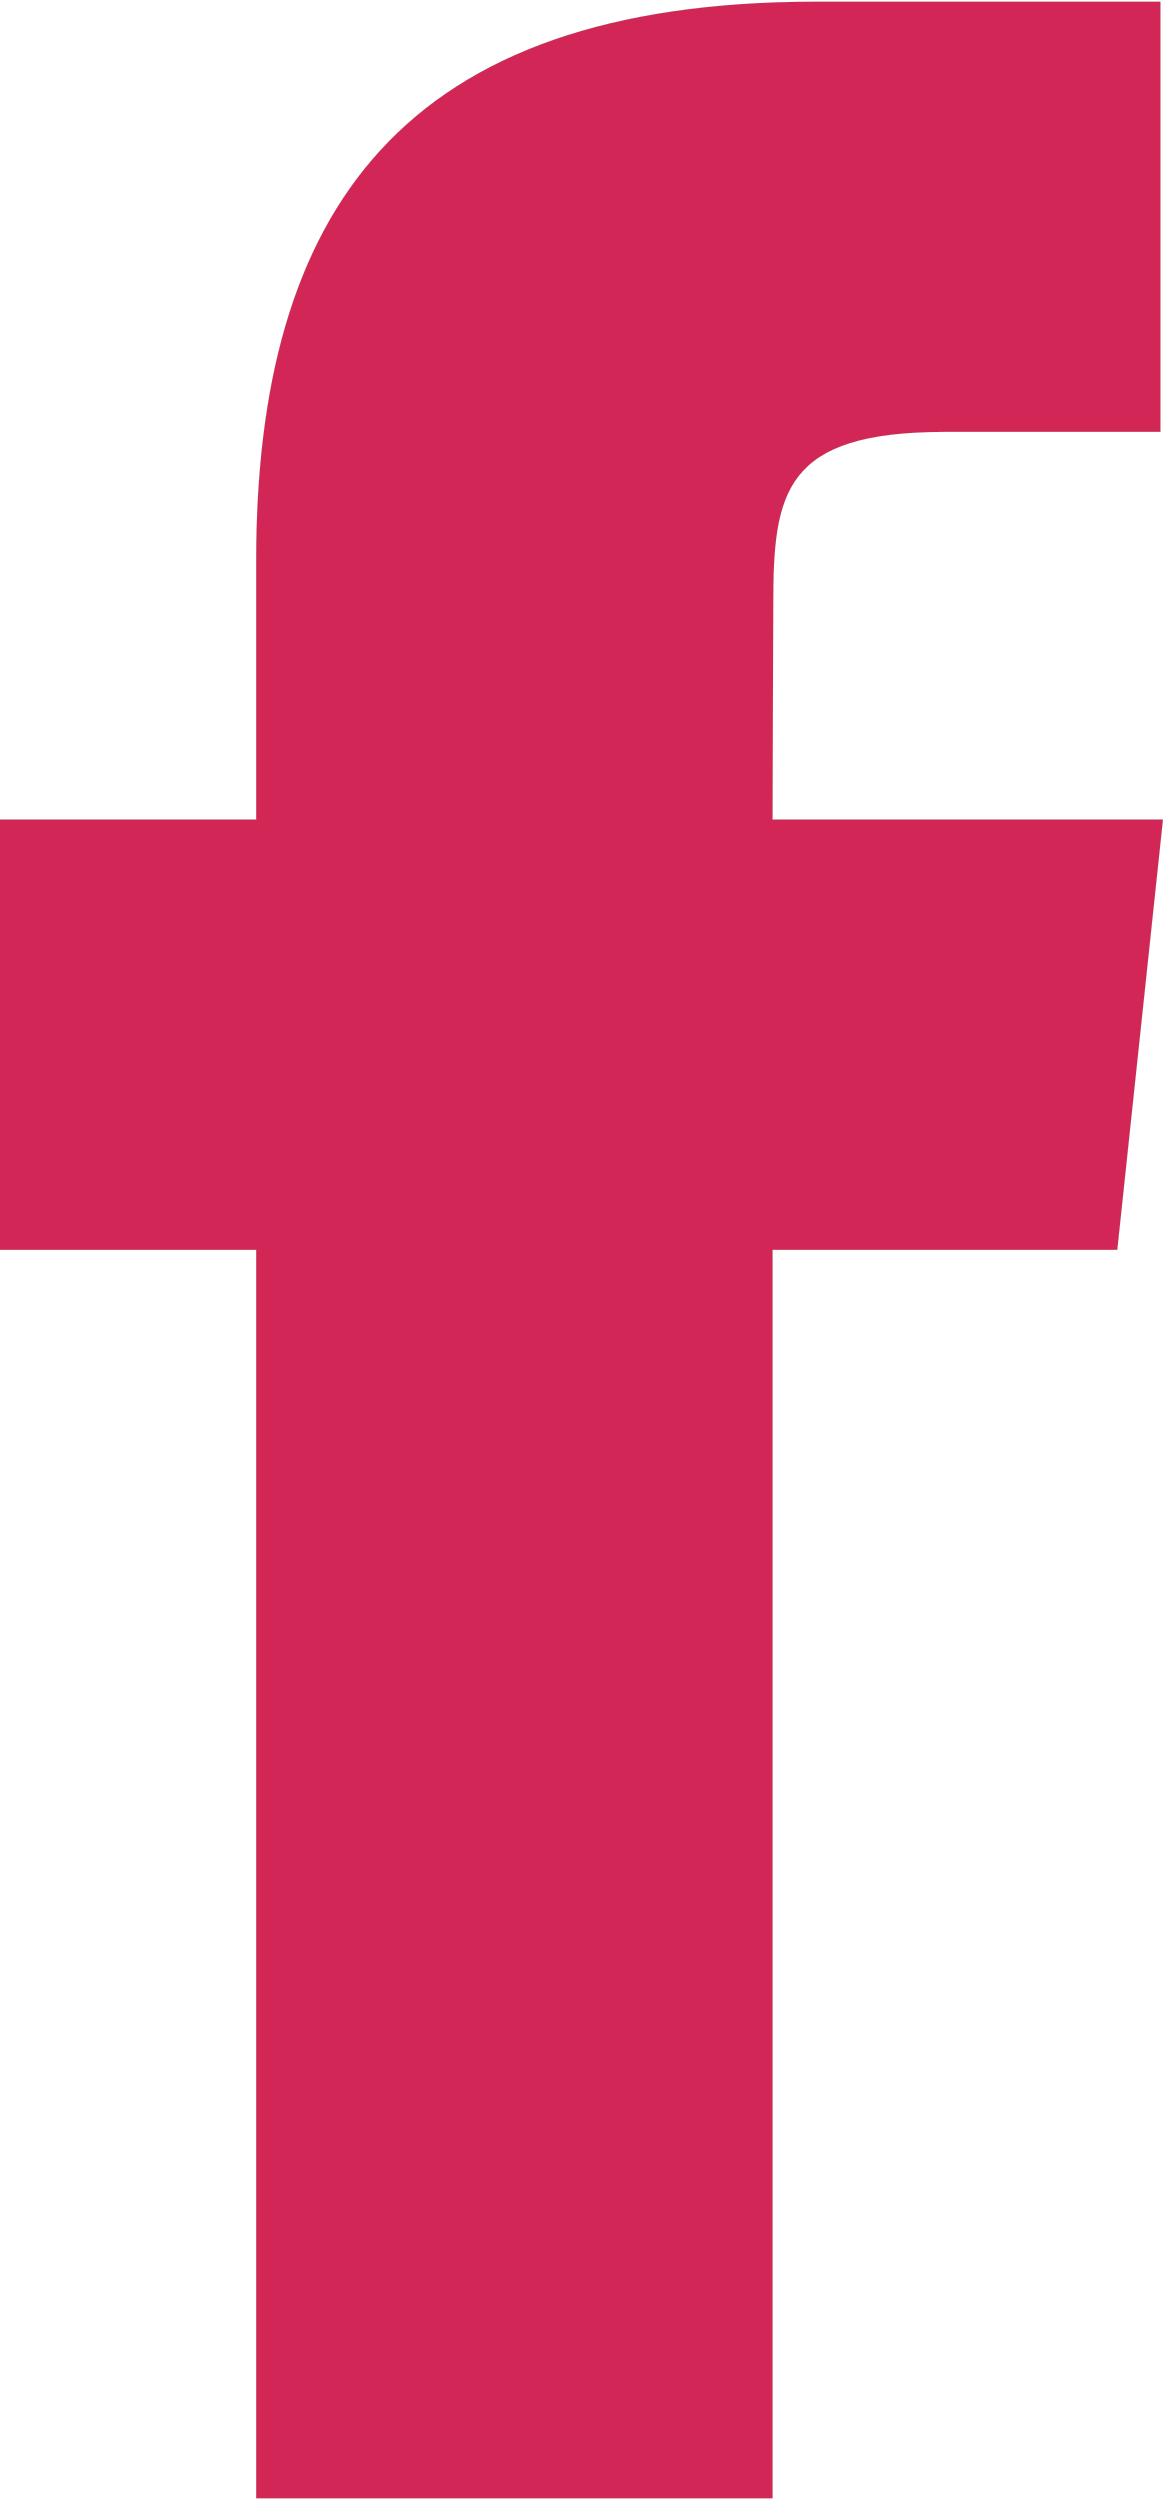
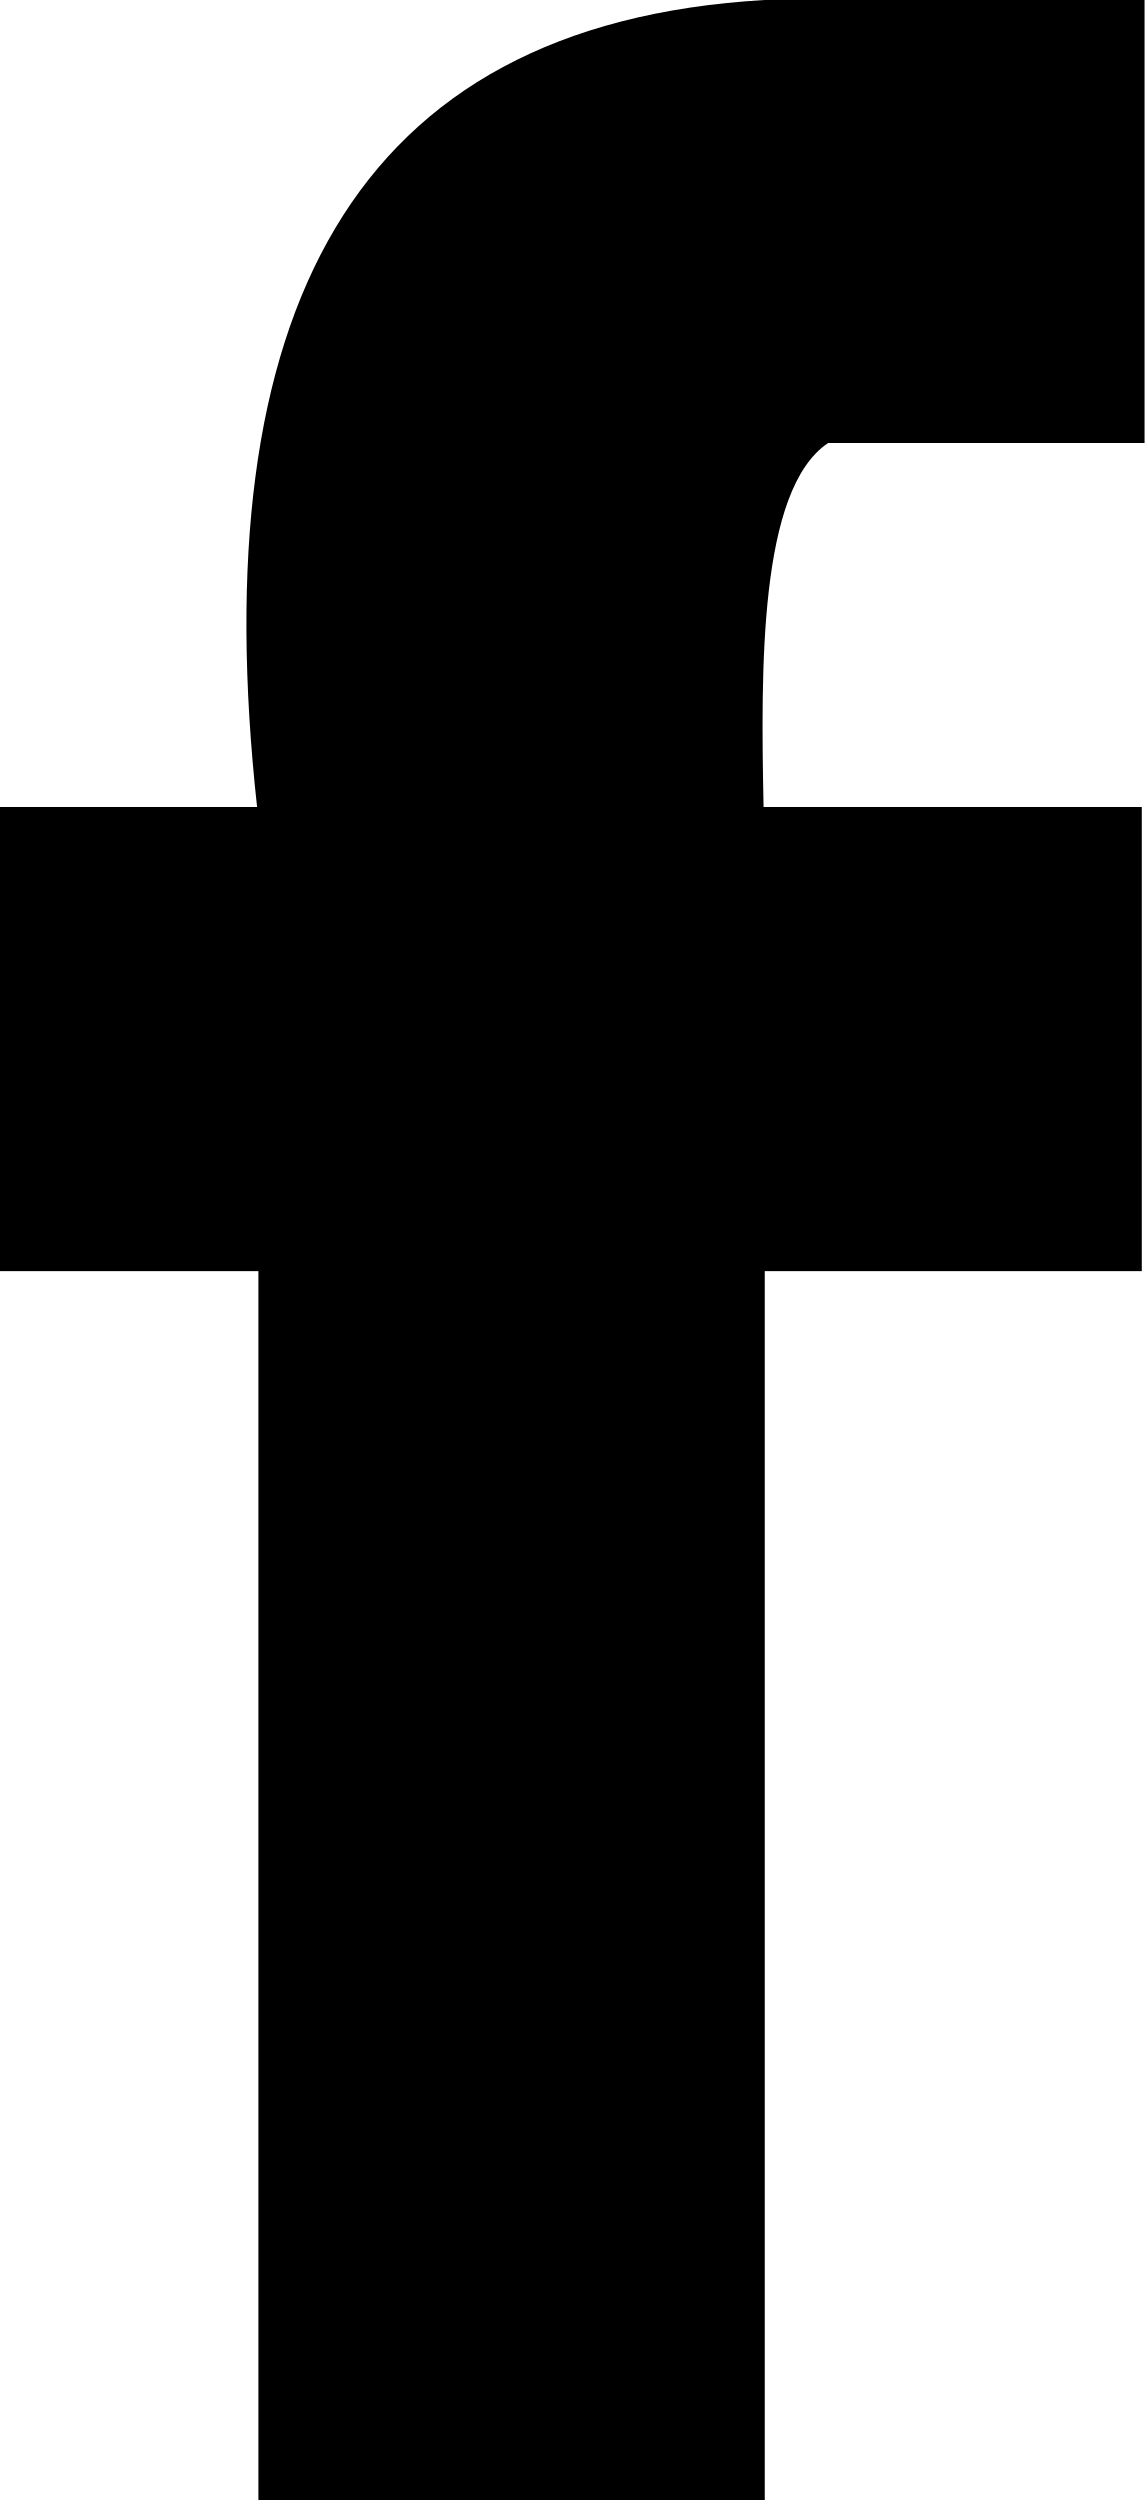
- <svg xmlns="http://www.w3.org/2000/svg" preserveAspectRatio="xMidYMid" width="8.313" height="17.84" viewBox="0 0 8.313 17.84">
-   <defs>
-     <style>
-       .cls-1 {
-         fill: #b8b8b8;
-         filter: url(#color-overlay-1);
-         fill-rule: evenodd;
-       }
-     </style>
-     <filter id="color-overlay-1" filterUnits="userSpaceOnUse">
-       <feFlood flood-color="#d22856" />
-       <feComposite operator="in" in2="SourceGraphic" />
-       <feBlend in2="SourceGraphic" result="solidFill" />
-     </filter>
-   </defs>
-   <path d="M5.513,17.828 L1.828,17.828 L1.828,8.919 L-0.014,8.919 L-0.014,5.848 L1.828,5.848 L1.828,4.005 C1.828,1.501 2.868,0.012 5.821,0.012 L8.281,0.012 L8.281,3.082 L6.744,3.082 C5.594,3.082 5.518,3.511 5.518,4.312 L5.513,5.848 L8.299,5.848 L7.973,8.919 L5.513,8.919 L5.513,17.828 Z" class="cls-1" />
+ <svg xmlns="http://www.w3.org/2000/svg" version="1.0" id="Layer_1" x="0px" y="0px" width="8.673px" height="18.944px" viewBox="0 0 8.673 18.944" enable-background="new 0 0 8.673 18.944" xml:space="preserve">
+   <path d="M6.275,3.357c0.799,0,1.599,0,2.398,0c0-1.119,0-2.238,0-3.357c-0.959,0-1.92,0-2.878,0C2.656,0.181,1.54,2.387,1.948,6.115  H0v3.517h1.958c0,3.104,0,6.208,0,9.312c1.279,0,2.558,0,3.837,0c0-3.104,0-6.208,0-9.312h2.857V6.115H5.786  C5.765,5.07,5.75,3.709,6.275,3.357z" />
</svg>
